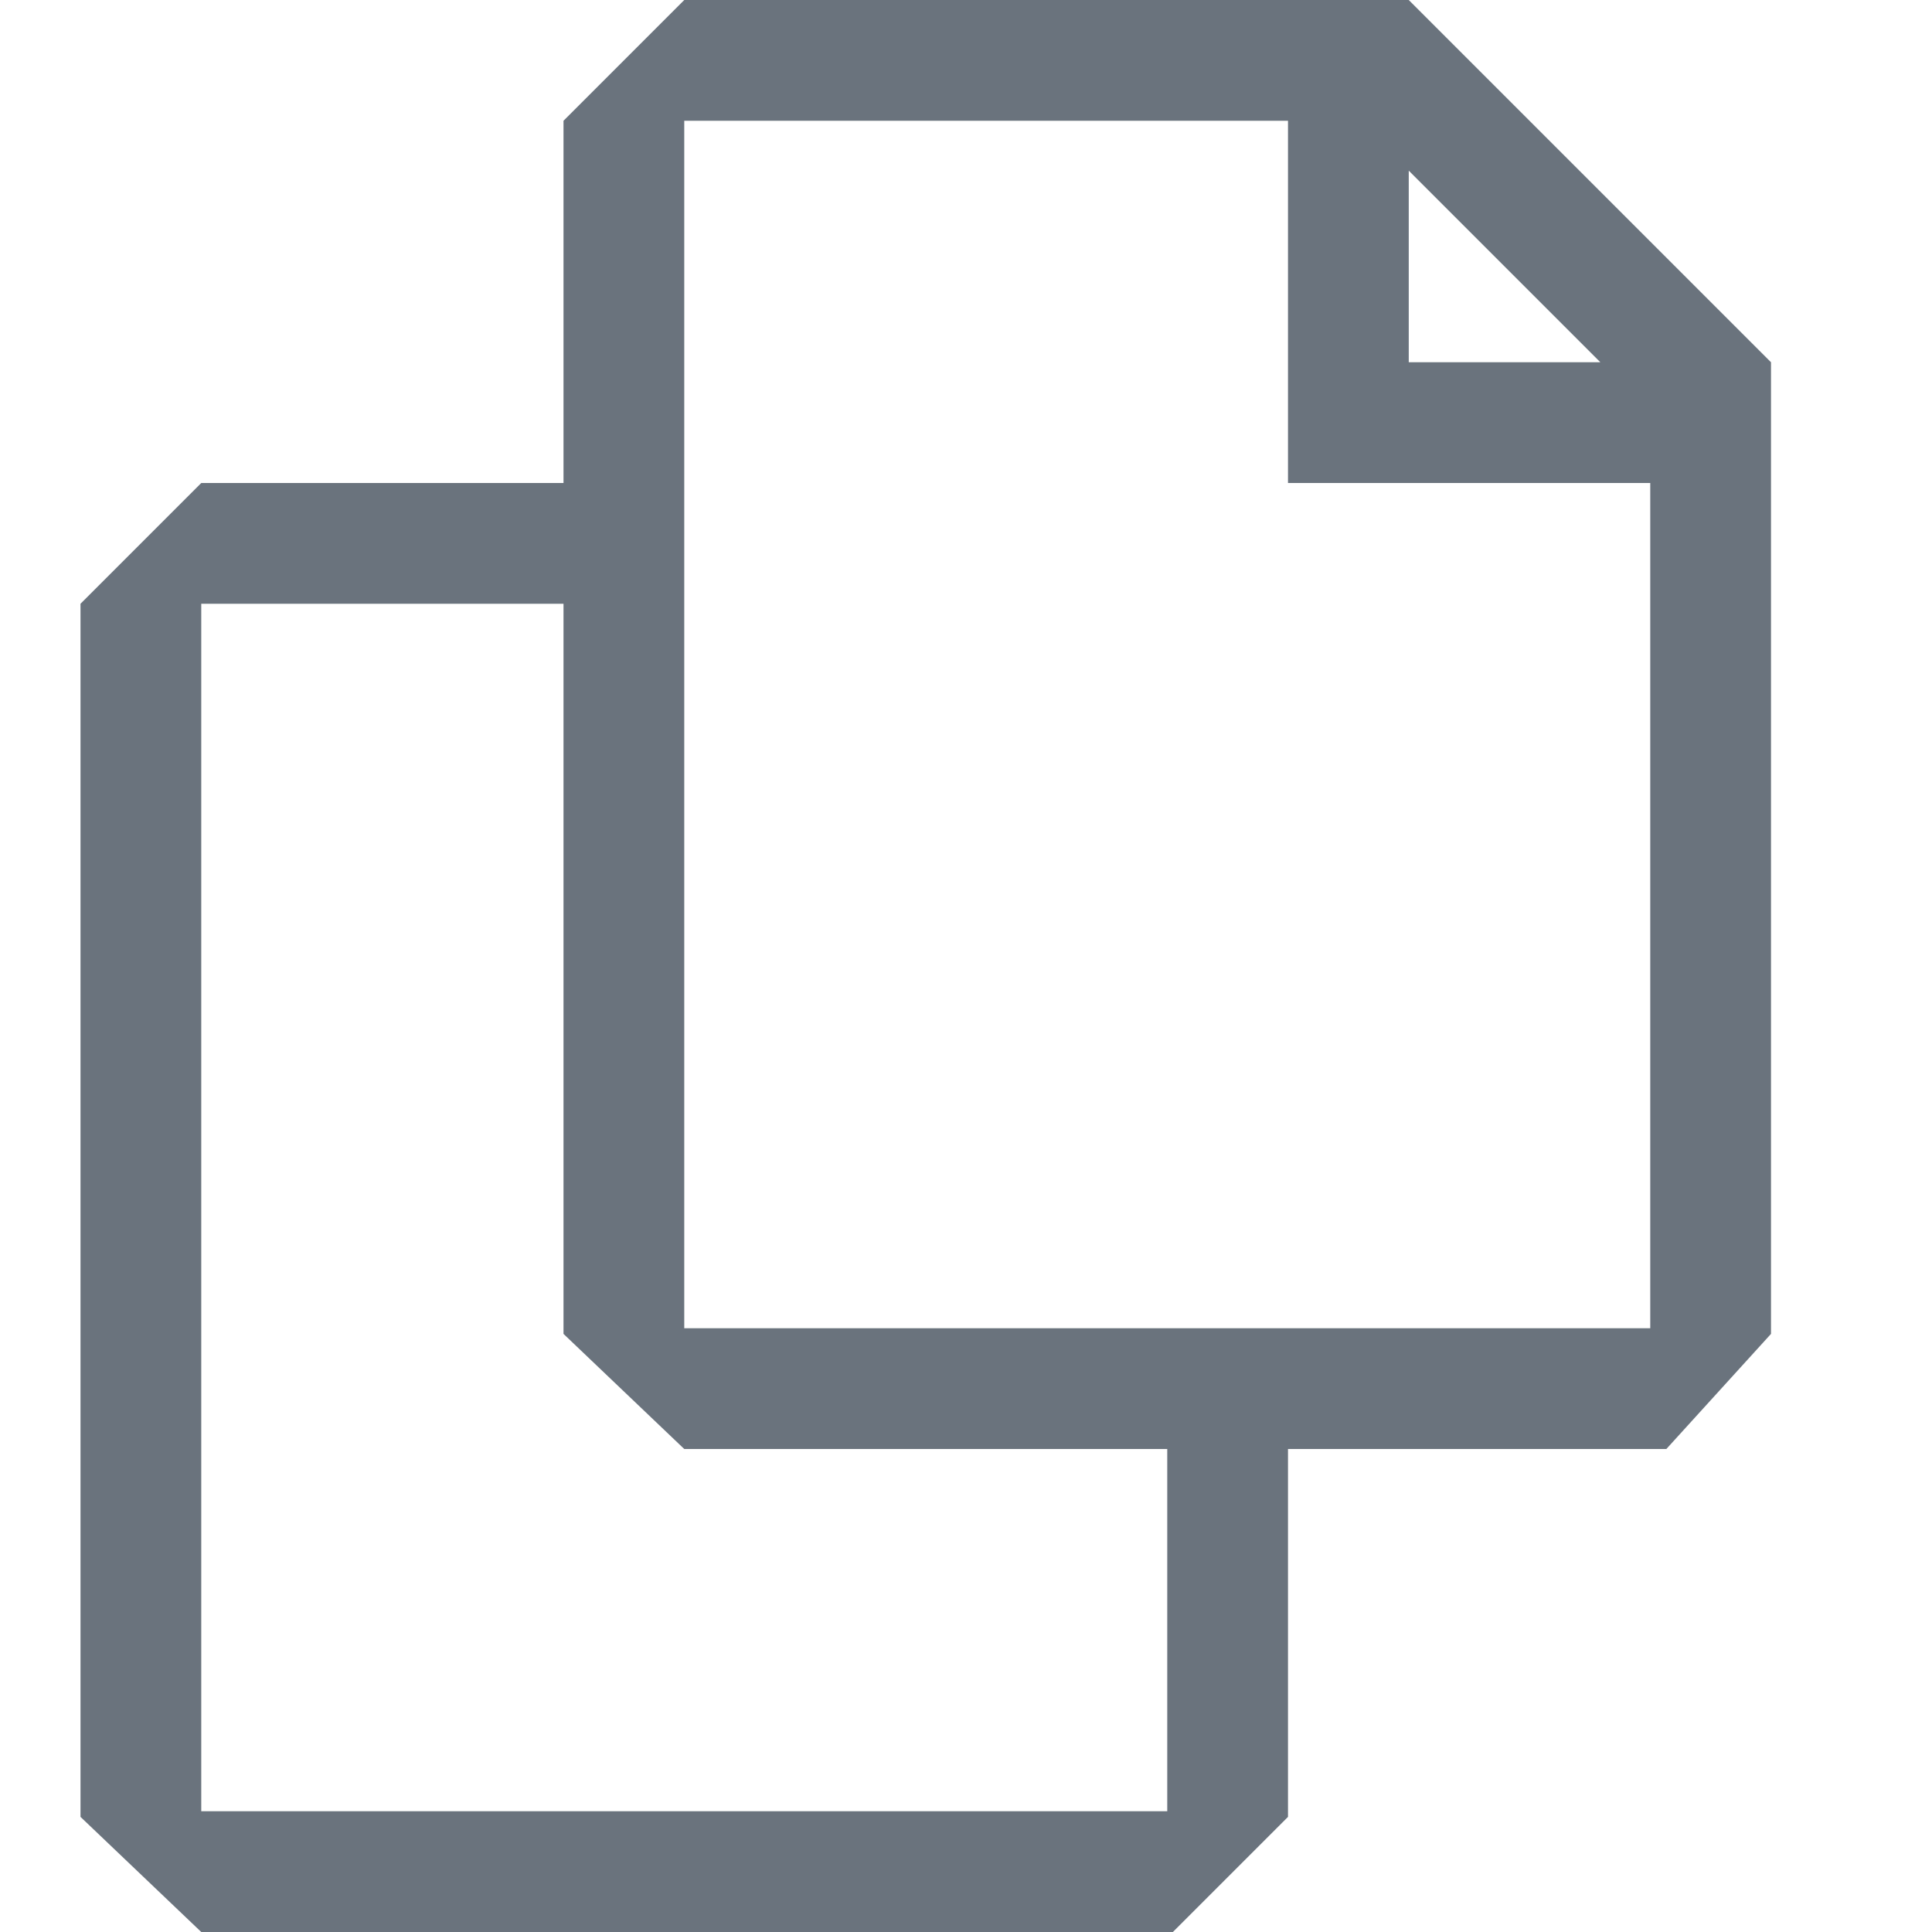
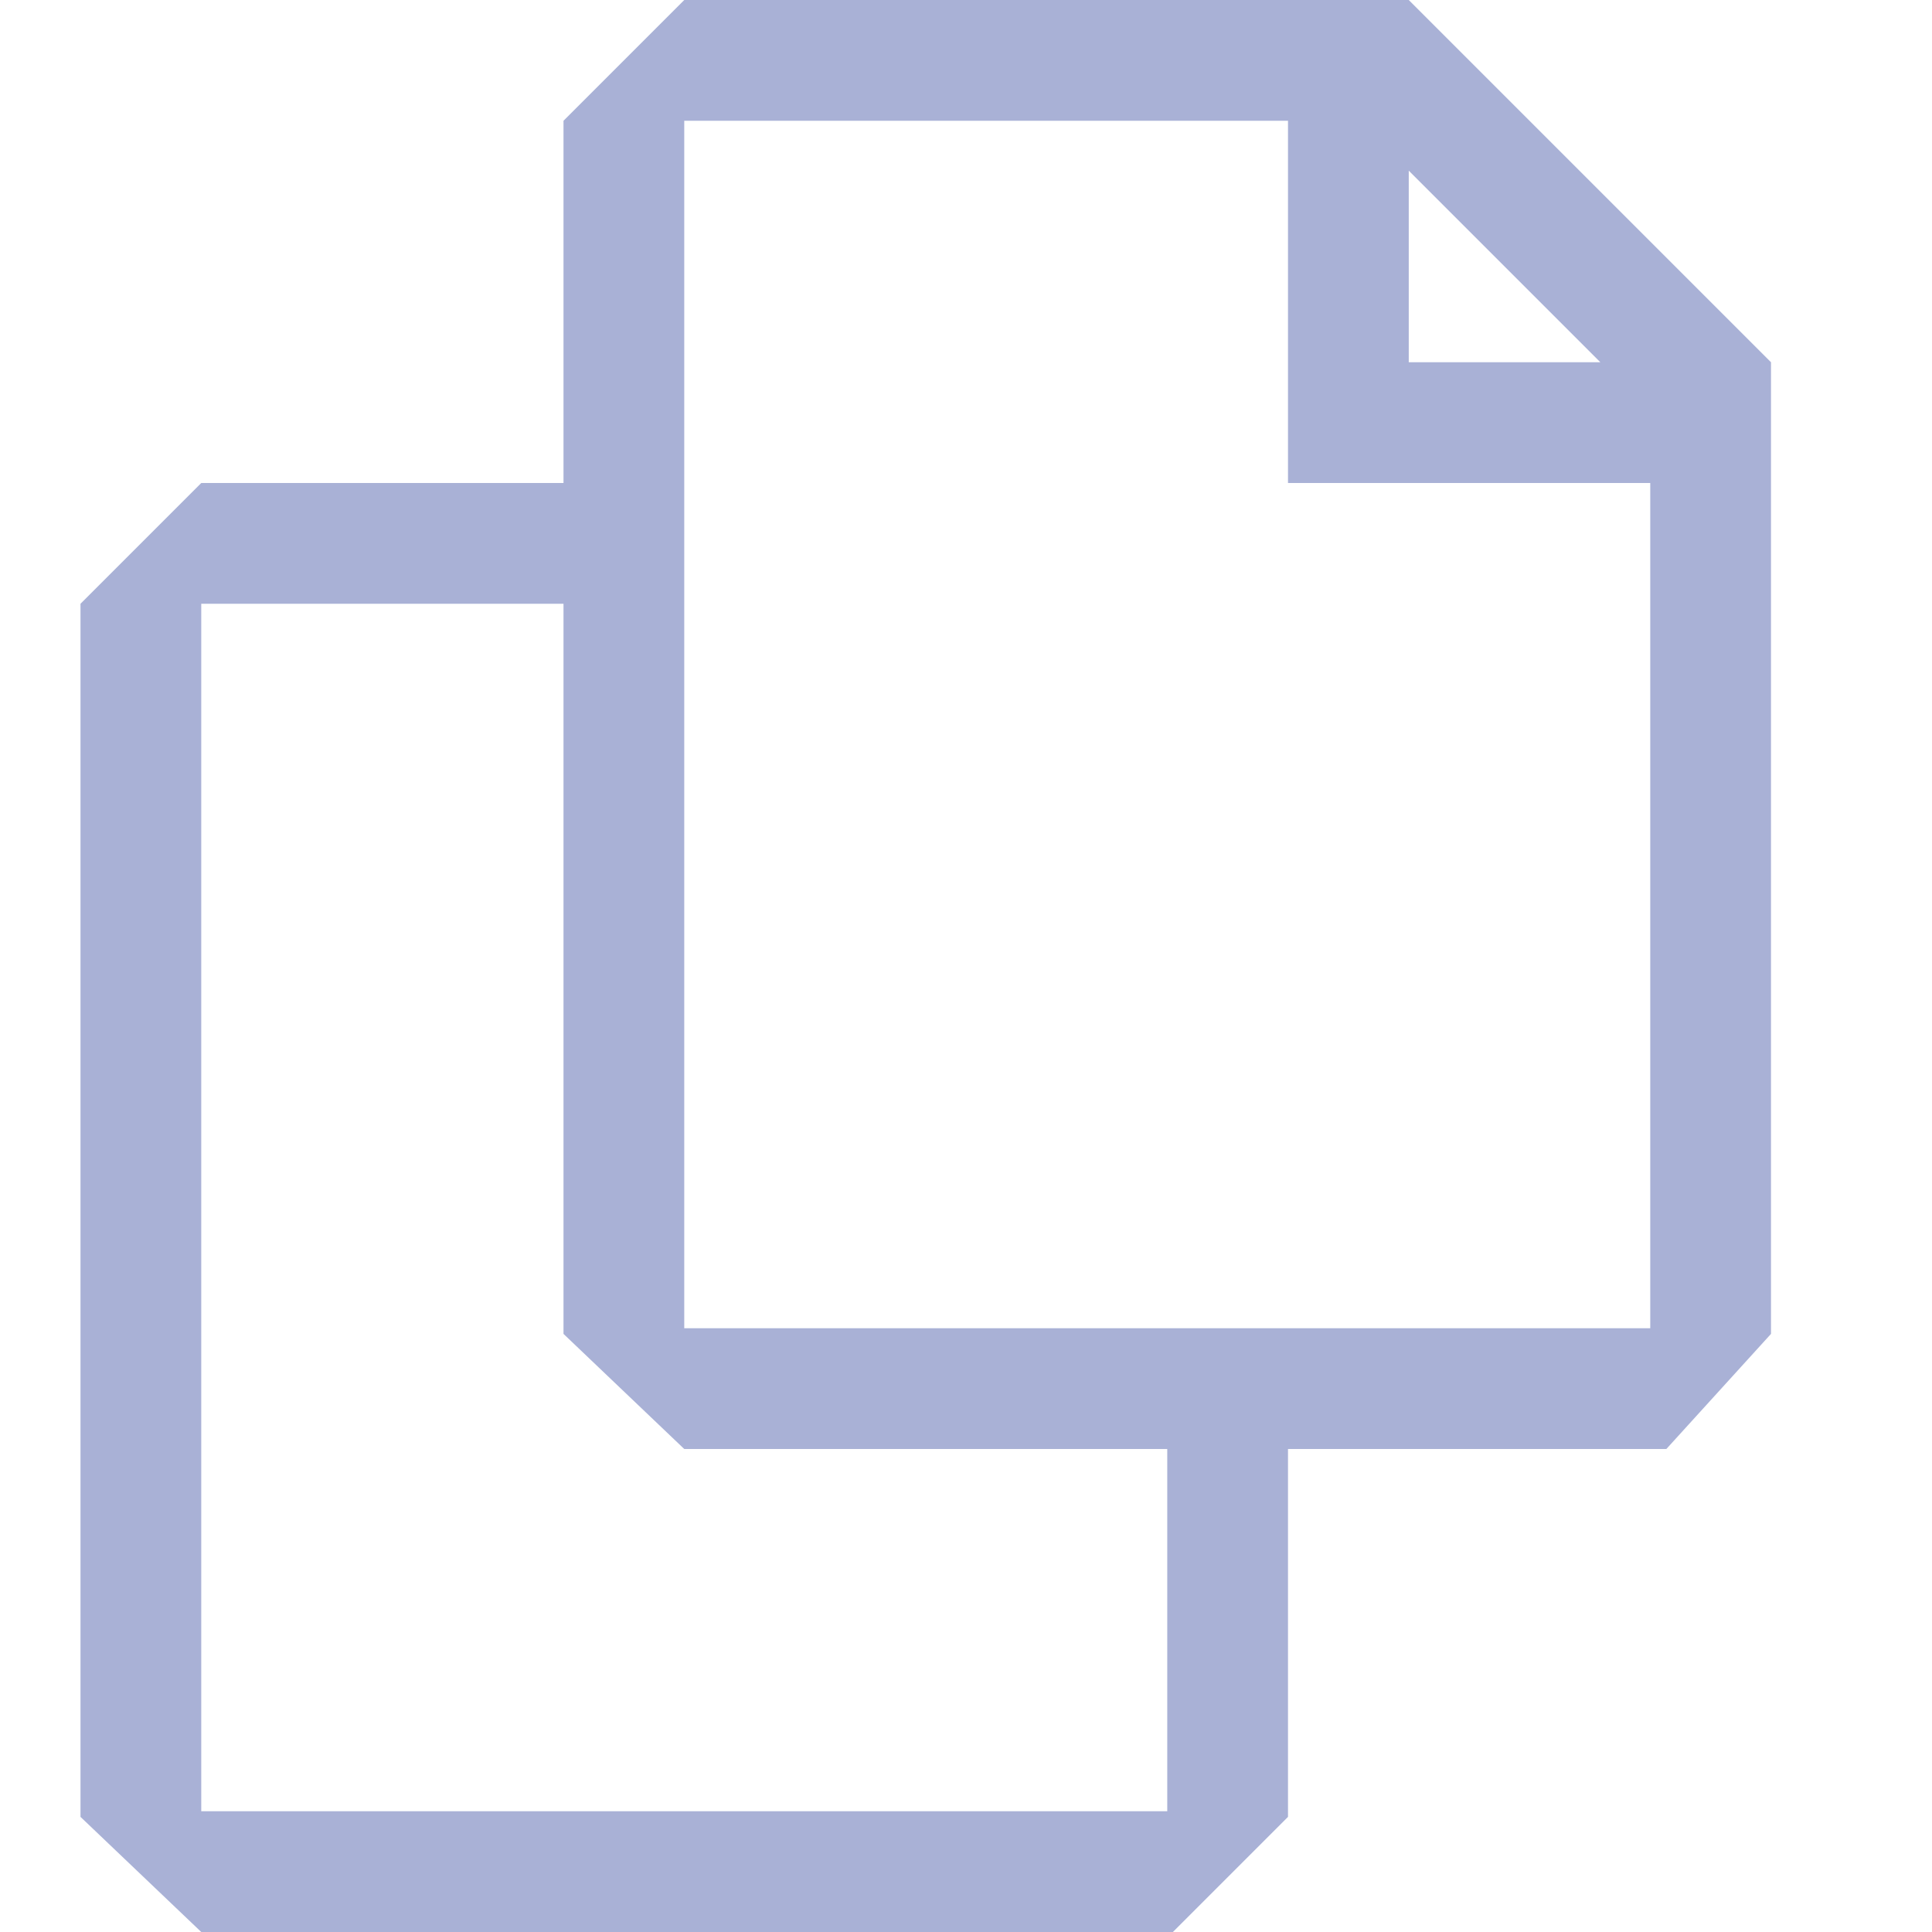
- <svg xmlns="http://www.w3.org/2000/svg" width="24" height="24" viewBox="0 0 24 24" fill=" rgb(106, 115, 125)" class="Sidebar_icon__czDJe">
+ <svg xmlns="http://www.w3.org/2000/svg" width="24" height="24" viewBox="0 0 24 24" fill=" rgb(169, 177, 214)" class="Sidebar_icon__czDJe">
  <path d="M17.5 0h-9L7 1.5V6H2.5L1 7.5v15.07L2.5 24h12.07L16 22.57V18h4.7l1.3-1.43V4.5L17.5 0zm0 2.12l2.38 2.38H17.5V2.12zm-3 20.38h-12v-15H7v9.07L8.5 18h6v4.5zm6-6h-12v-15H16V6h4.5v10.5z" />
</svg>
